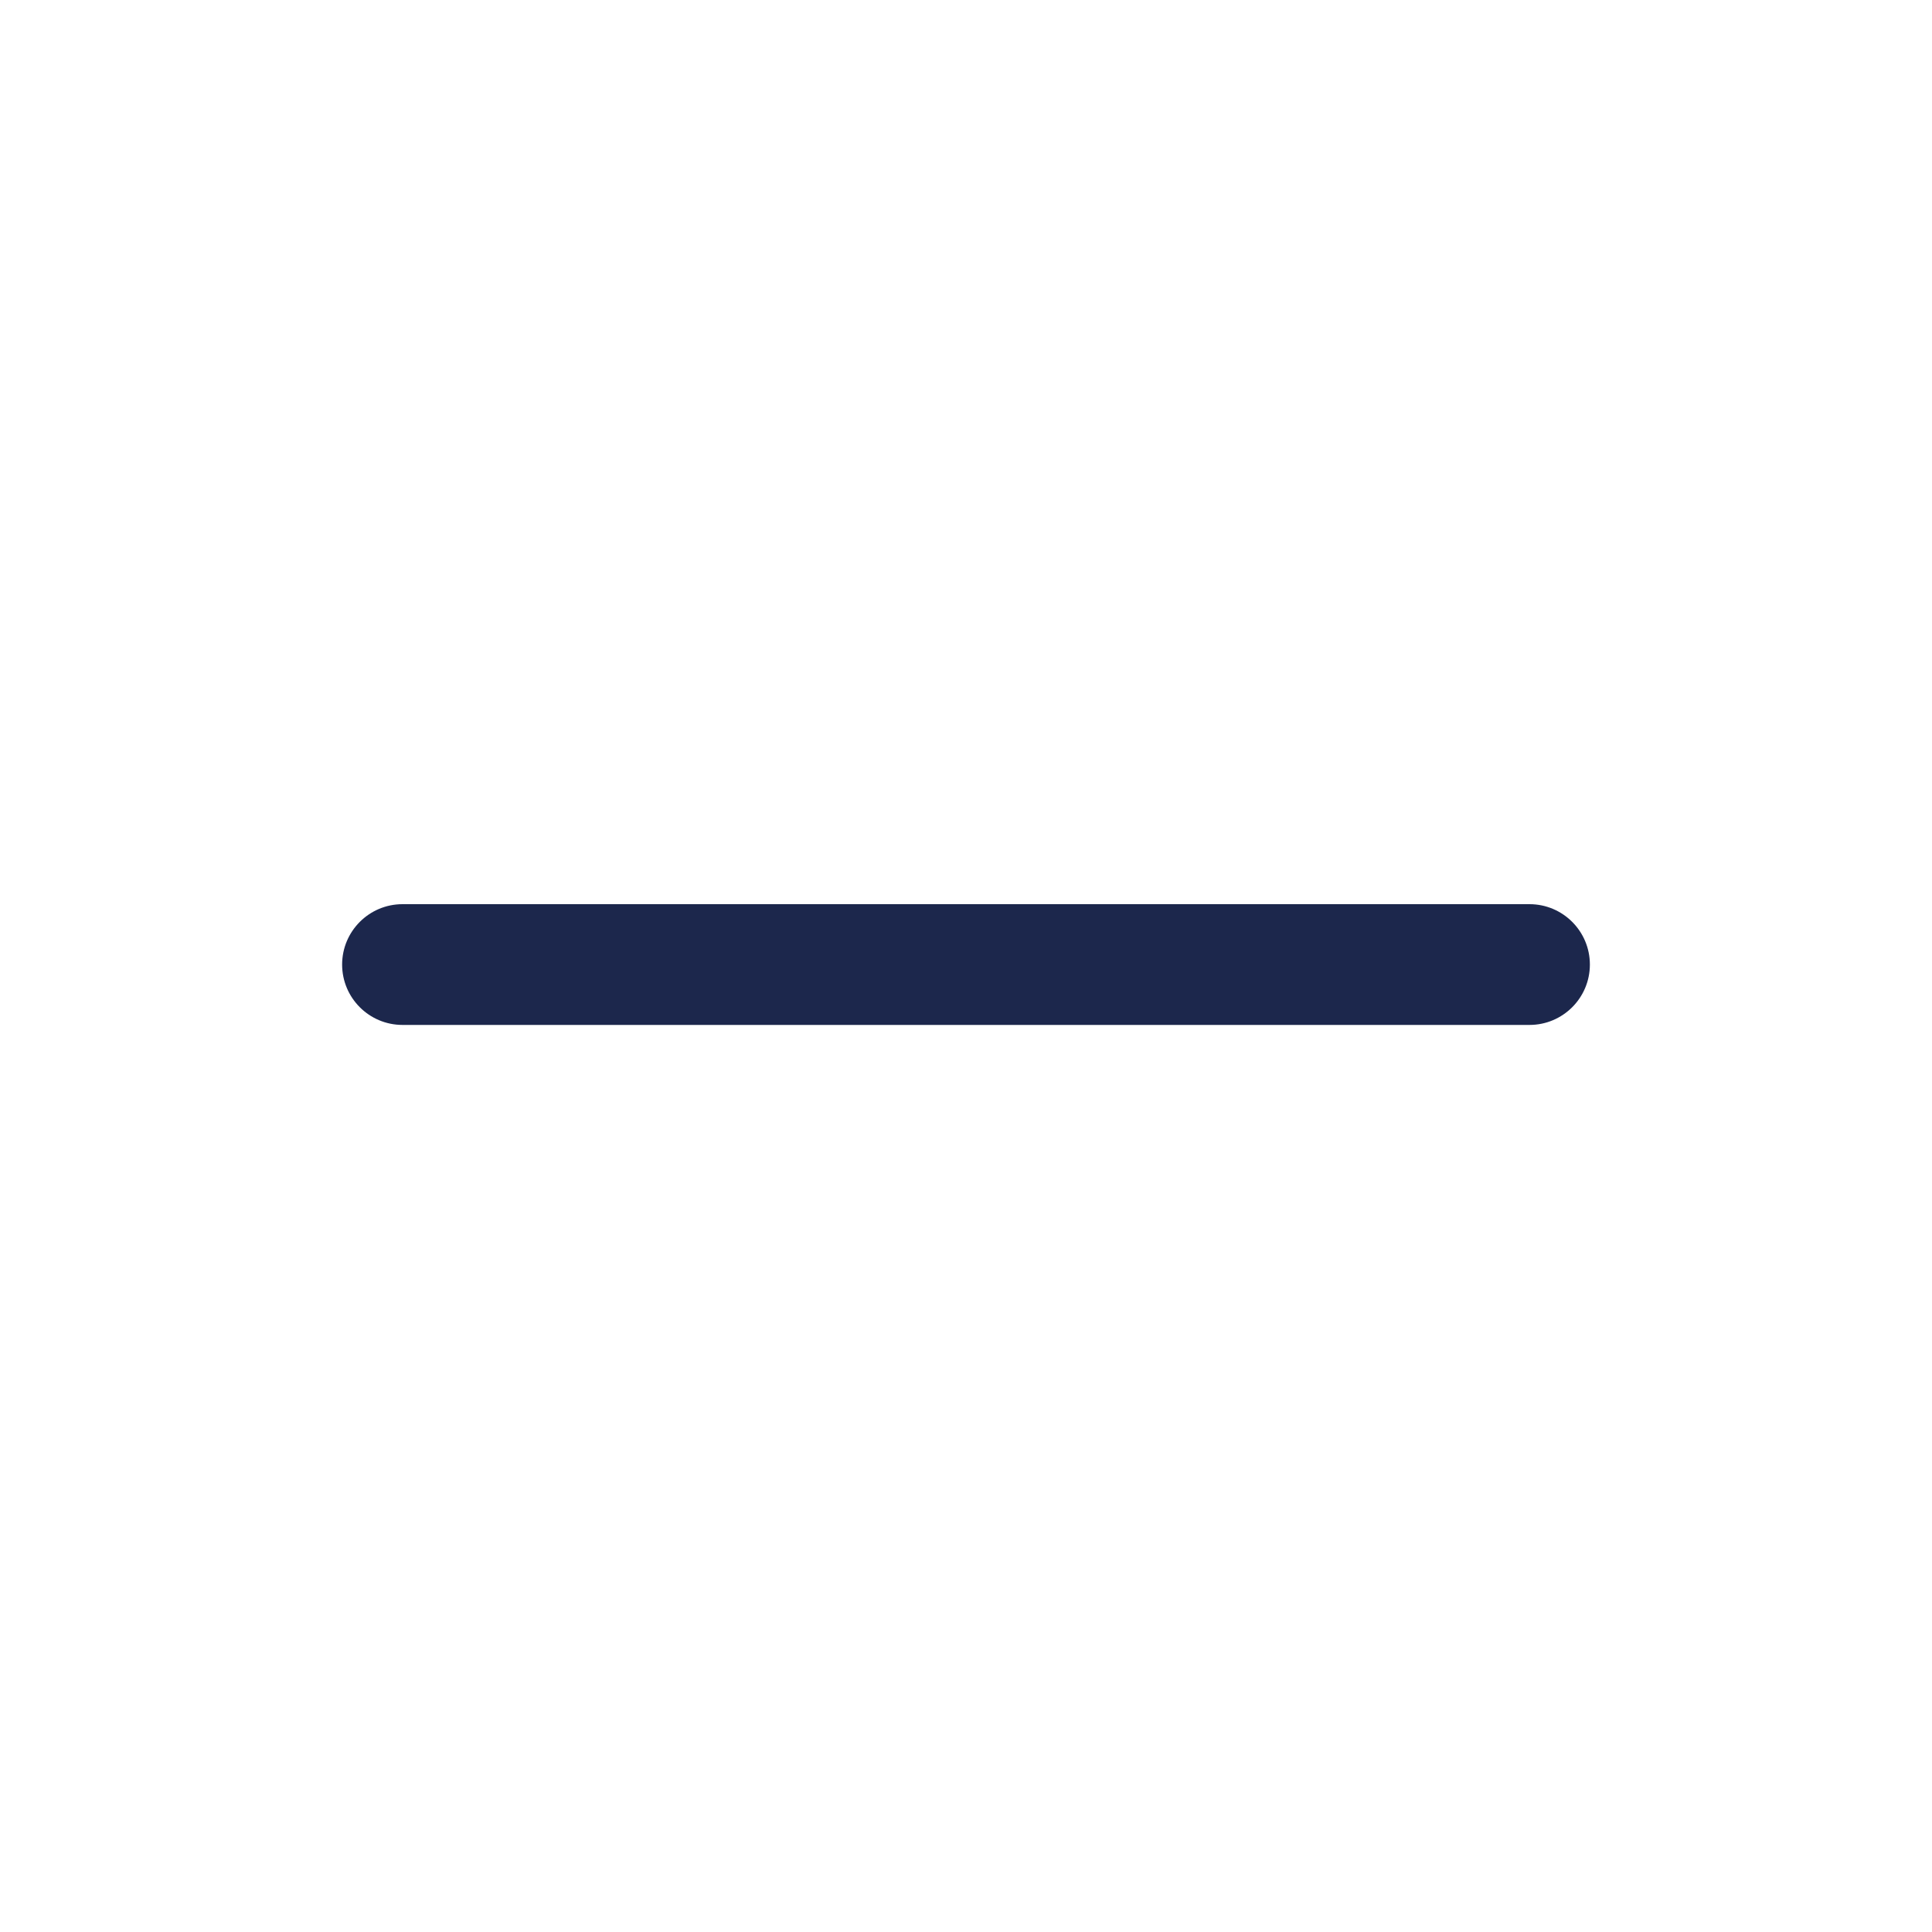
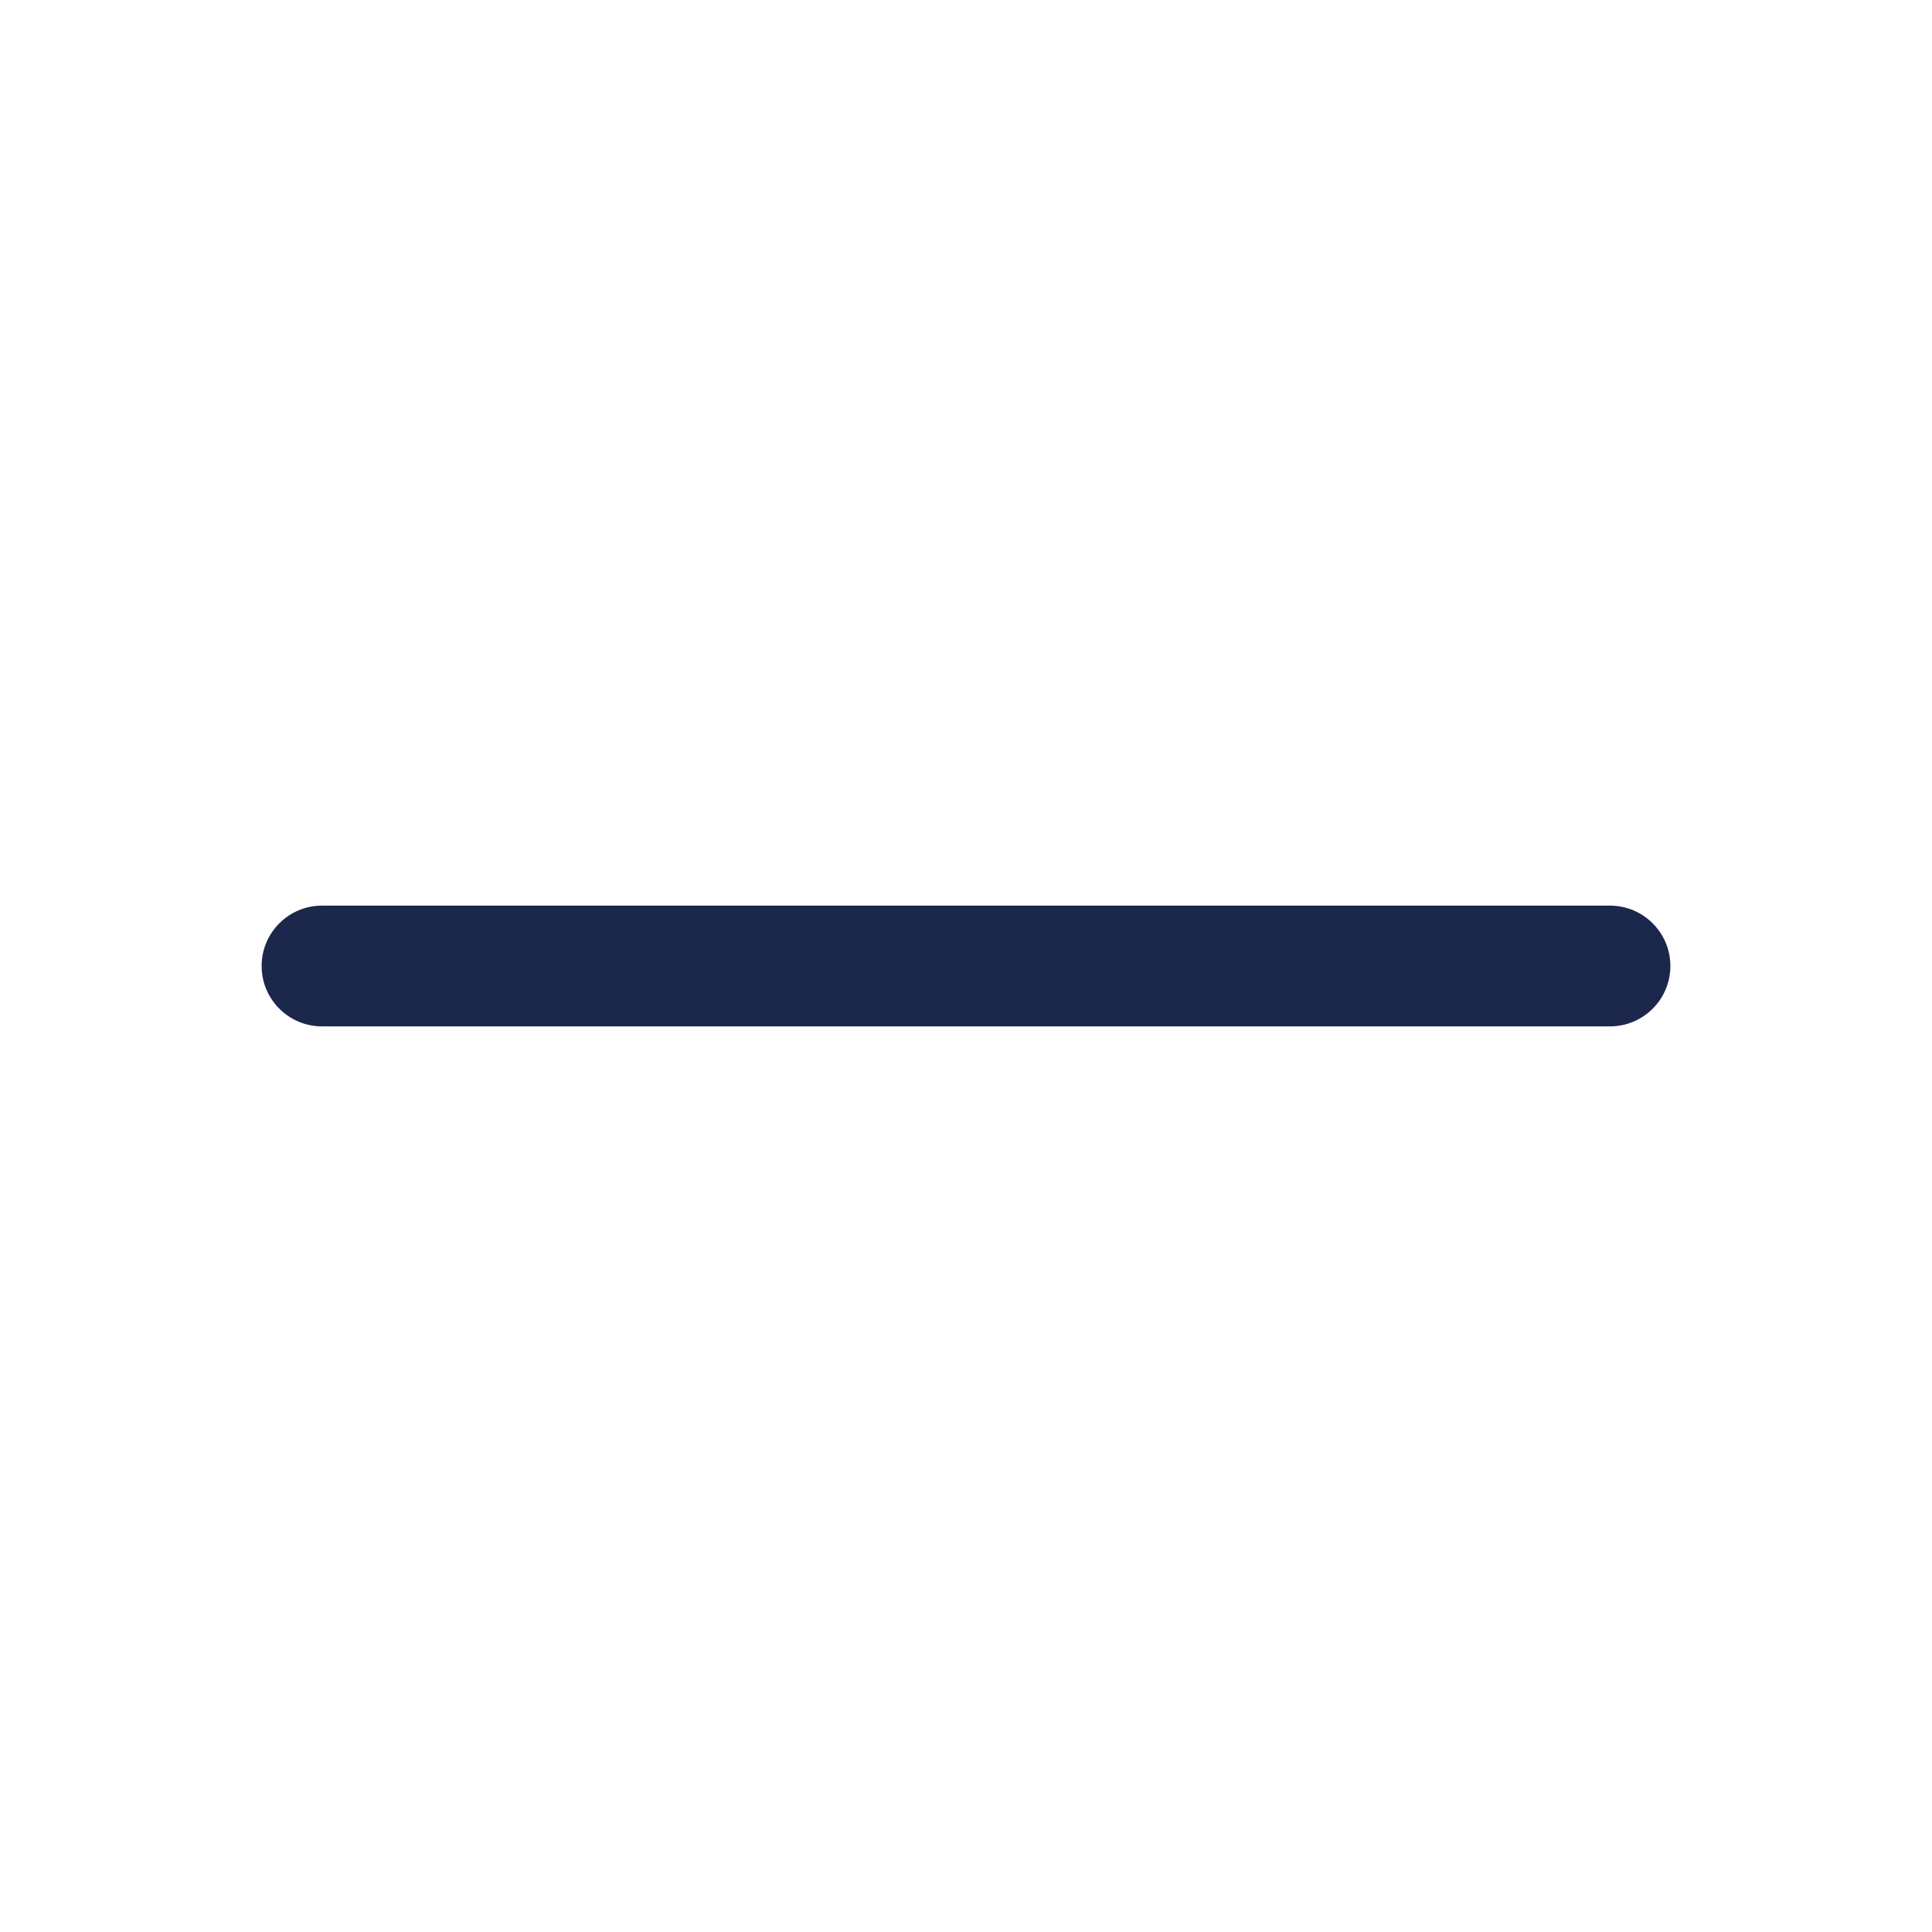
<svg xmlns="http://www.w3.org/2000/svg" width="24" height="24" viewBox="0 0 24 24" fill="none">
-   <path d="M19 11.232C19.414 11.232 19.75 11.568 19.75 11.982C19.75 12.396 19.414 12.732 19 12.732H5C4.586 12.732 4.25 12.396 4.25 11.982C4.25 11.568 4.586 11.232 5 11.232H19Z" fill="#1C274C" />
+   <path d="M4 12.75C3.586 12.75 3.25 12.414 3.25 12C3.25 11.586 3.586 11.25 4 11.25L20 11.25C20.414 11.25 20.75 11.586 20.75 12C20.75 12.414 20.414 12.75 20 12.75L4 12.75Z" fill="#1C274C" />
</svg>
